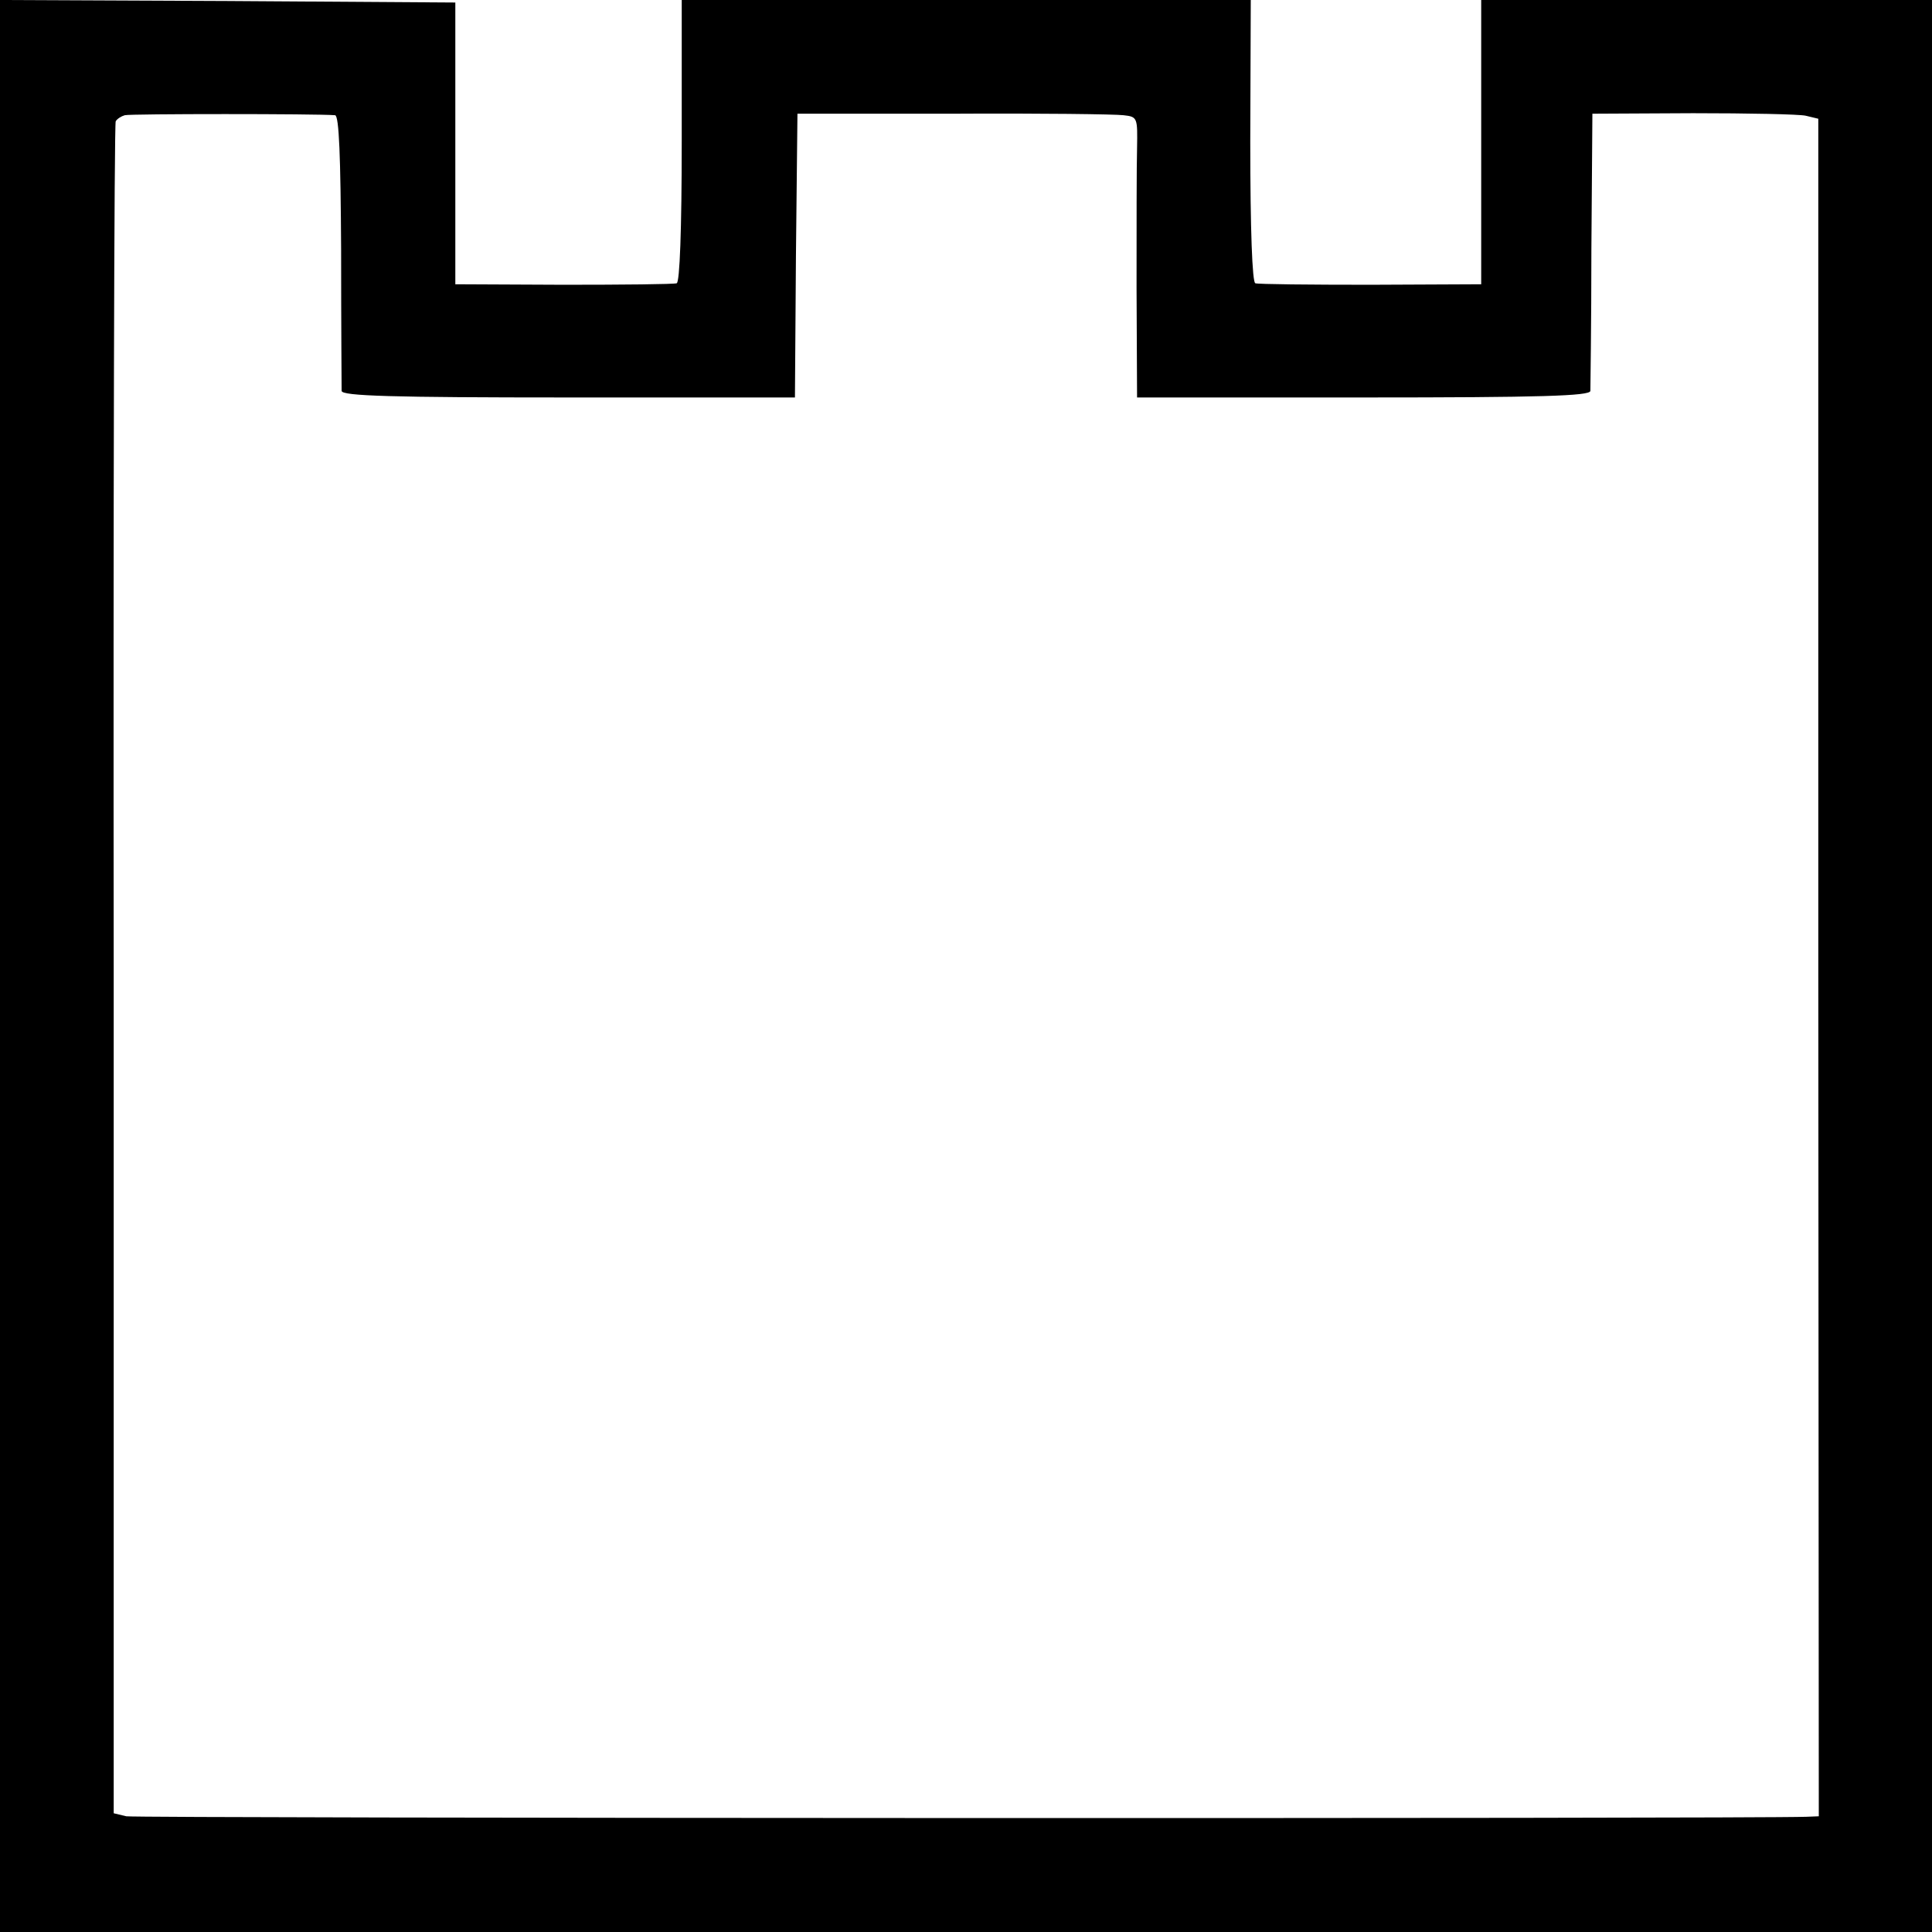
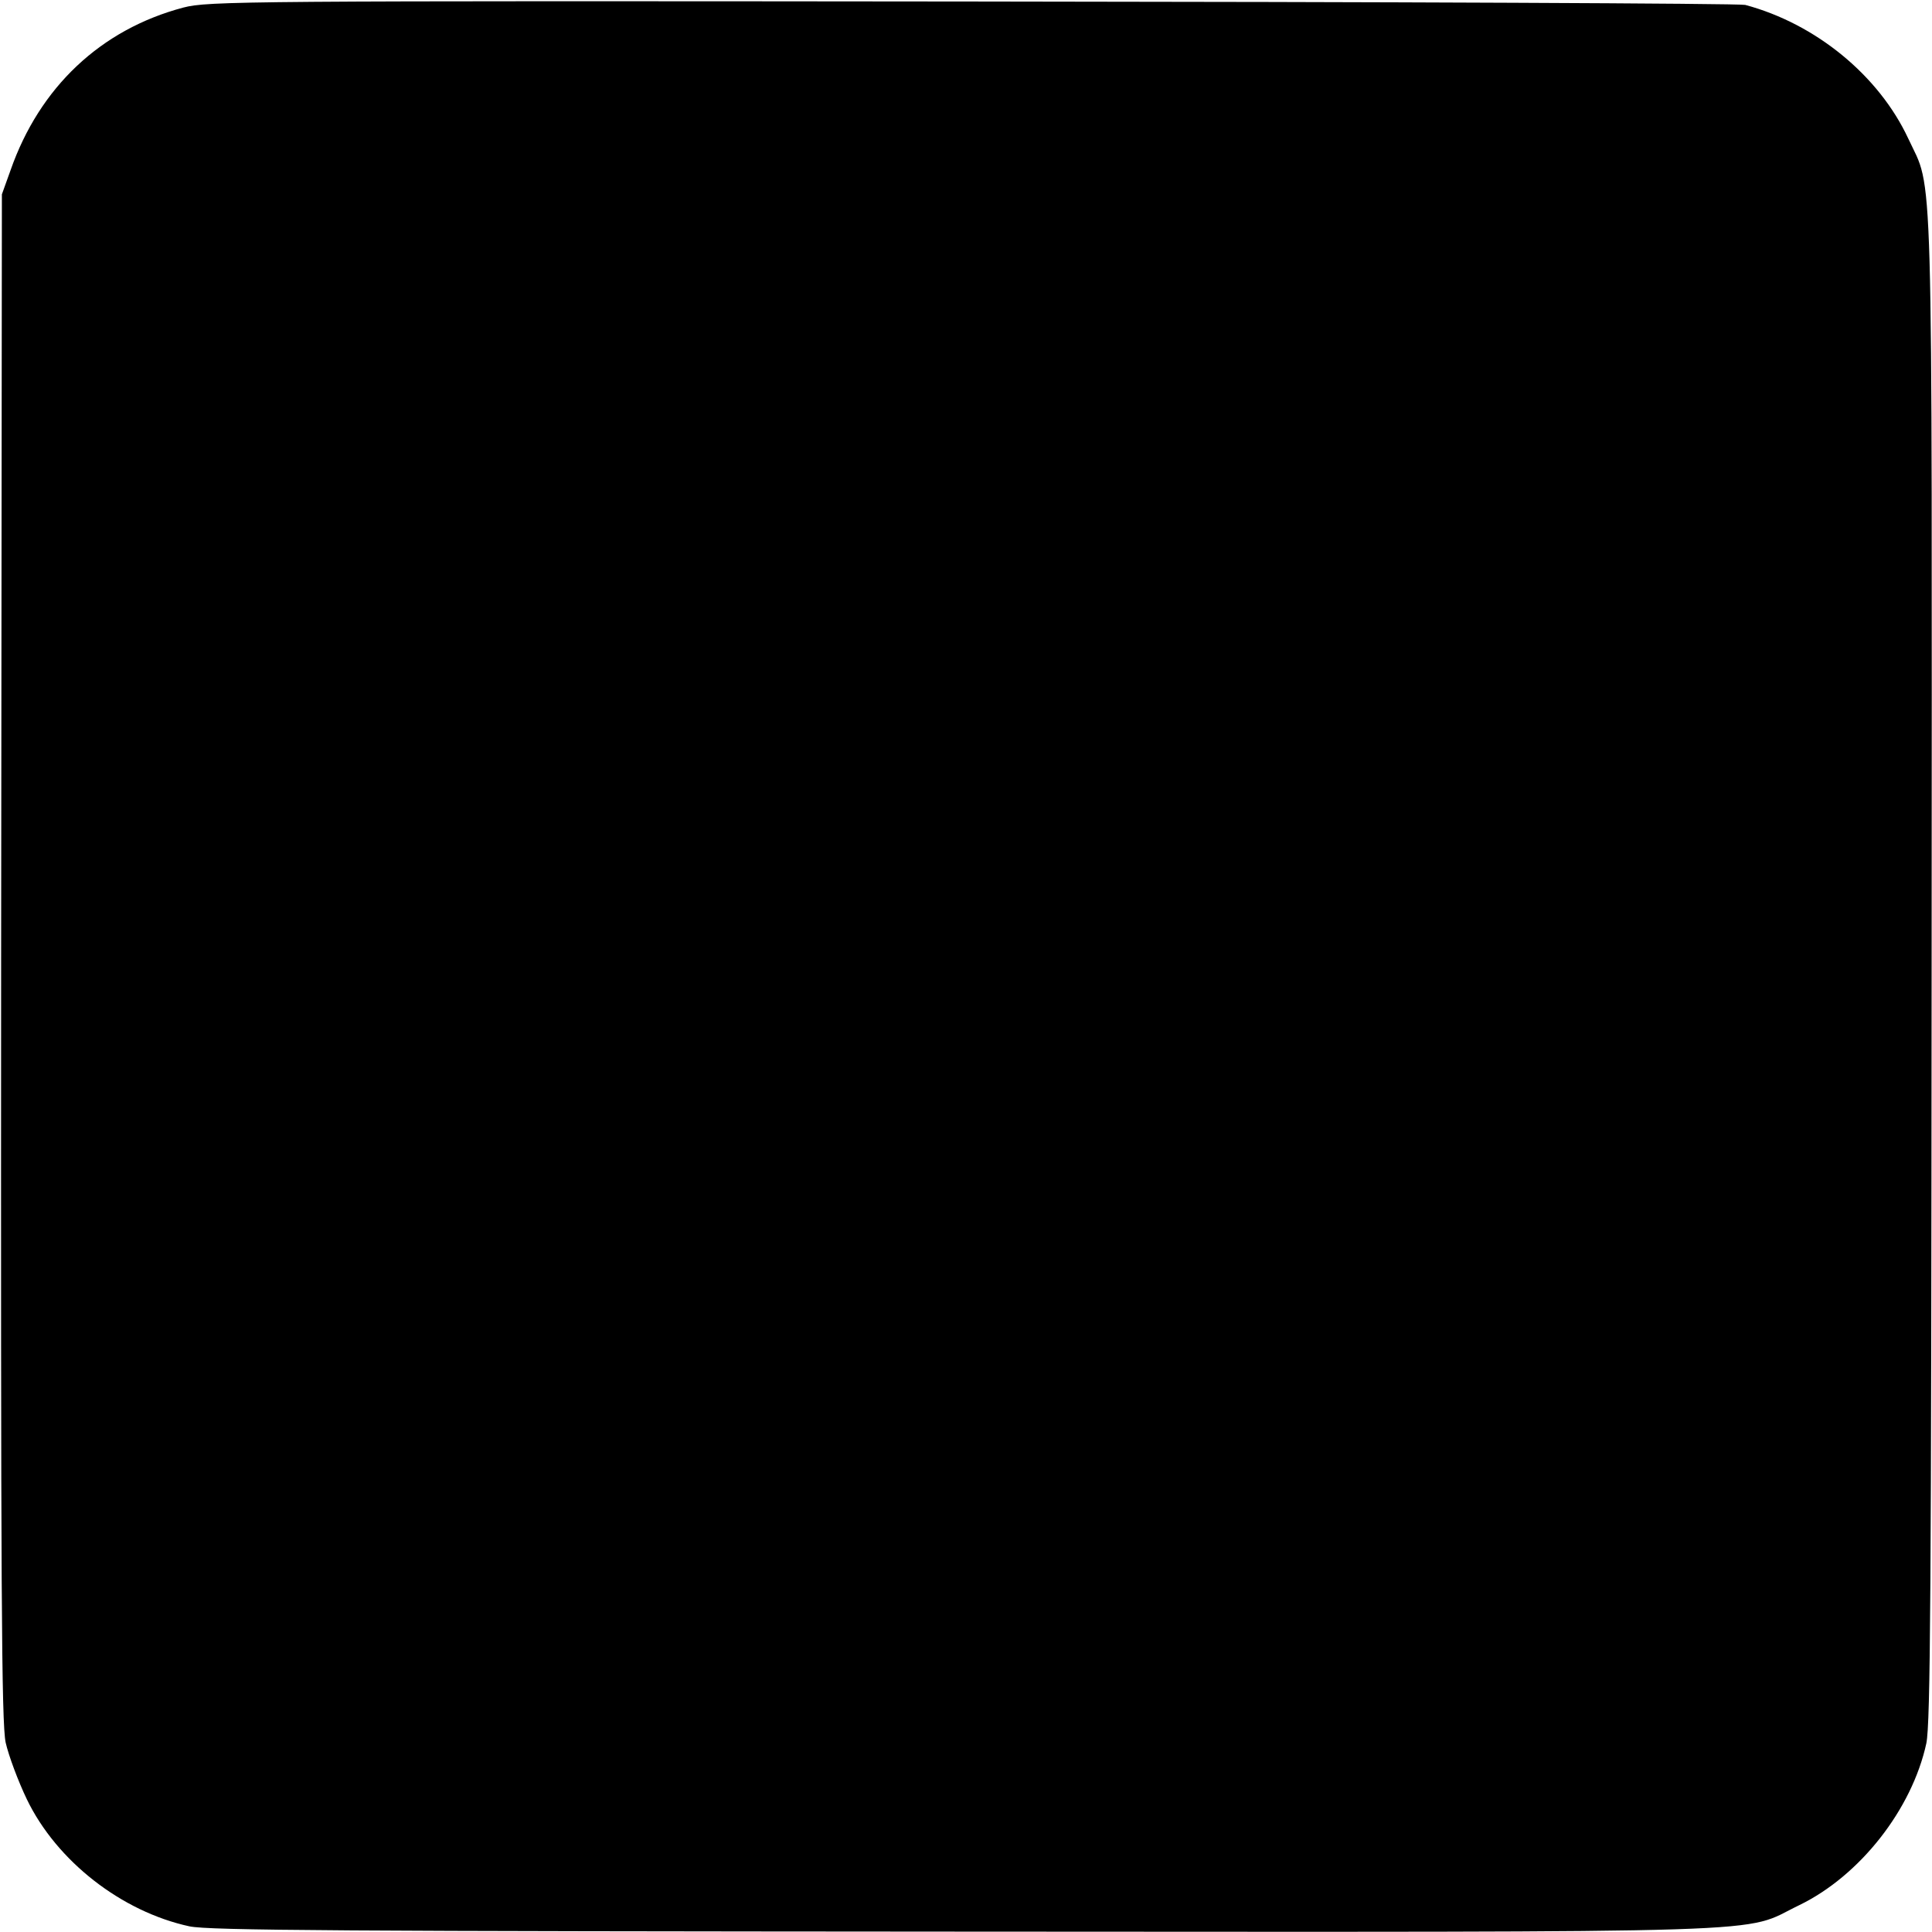
- <svg xmlns="http://www.w3.org/2000/svg" version="1.0" width="512" height="512" viewBox="0 0 384 384">
-   <path d="M0 192v192h384V0h-89.6v56.5l-22 .1c-12 0-22.4-.1-22.9-.3-.6-.2-1-10.5-1-28.3l.1-28H135.5v28c0 17.8-.4 28.1-1 28.3-.5.2-10.7.3-22.5.3l-21.5-.1V.5L45.2.2 0 0v192zM66.6 22.9c.8.1 1.1 8.2 1.2 26.8 0 14.8.1 27.4.1 28 .1 1 9.8 1.3 45.1 1.3h45l.2-28.2.3-28.2h31c17.1-.1 32.3.1 33.8.3 2.8.3 2.8.5 2.7 6.5-.1 3.3-.1 15.9-.1 27.8L226 79h45c35.3 0 45-.3 45.1-1.3 0-.6.2-13.3.2-28.1l.2-27 20-.1c11 0 21.1.2 22.4.5l2.5.6v168.7l.1 168.7-2.5.1c-11.6.4-332.1.3-333.9-.1l-2.5-.6V192.6c-.1-92.3.1-168.1.4-168.5.3-.5 1.1-1 1.8-1.2 1-.3 38.2-.3 41.8 0z" />
+ <svg xmlns="http://www.w3.org/2000/svg" version="1.0" width="512pt" height="512pt" viewBox="0 0 512 512" preserveAspectRatio="xMidYMid meet">
+   <g transform="translate(0,512) scale(0.1,-0.1)" fill="#000000" stroke="none">
+     <path d="M486 5100 c-219 -58 -381 -211 -458 -431 l-23 -64 -2 -2020 c-1 -1683 1 -2031 12 -2083 8 -35 33 -102 56 -150 79 -164 251 -298 431 -337 52 -11 407 -13 2058 -14 2223 -1 2050 -6 2208 70 161 78 299 254 337 429 11 54 13 400 14 2060 1 2200 5 2048 -62 2193 -78 167 -245 304 -432 354 -17 4 -939 8 -2050 9 -1936 2 -2023 1 -2089 -16z" />
+   </g>
</svg>
